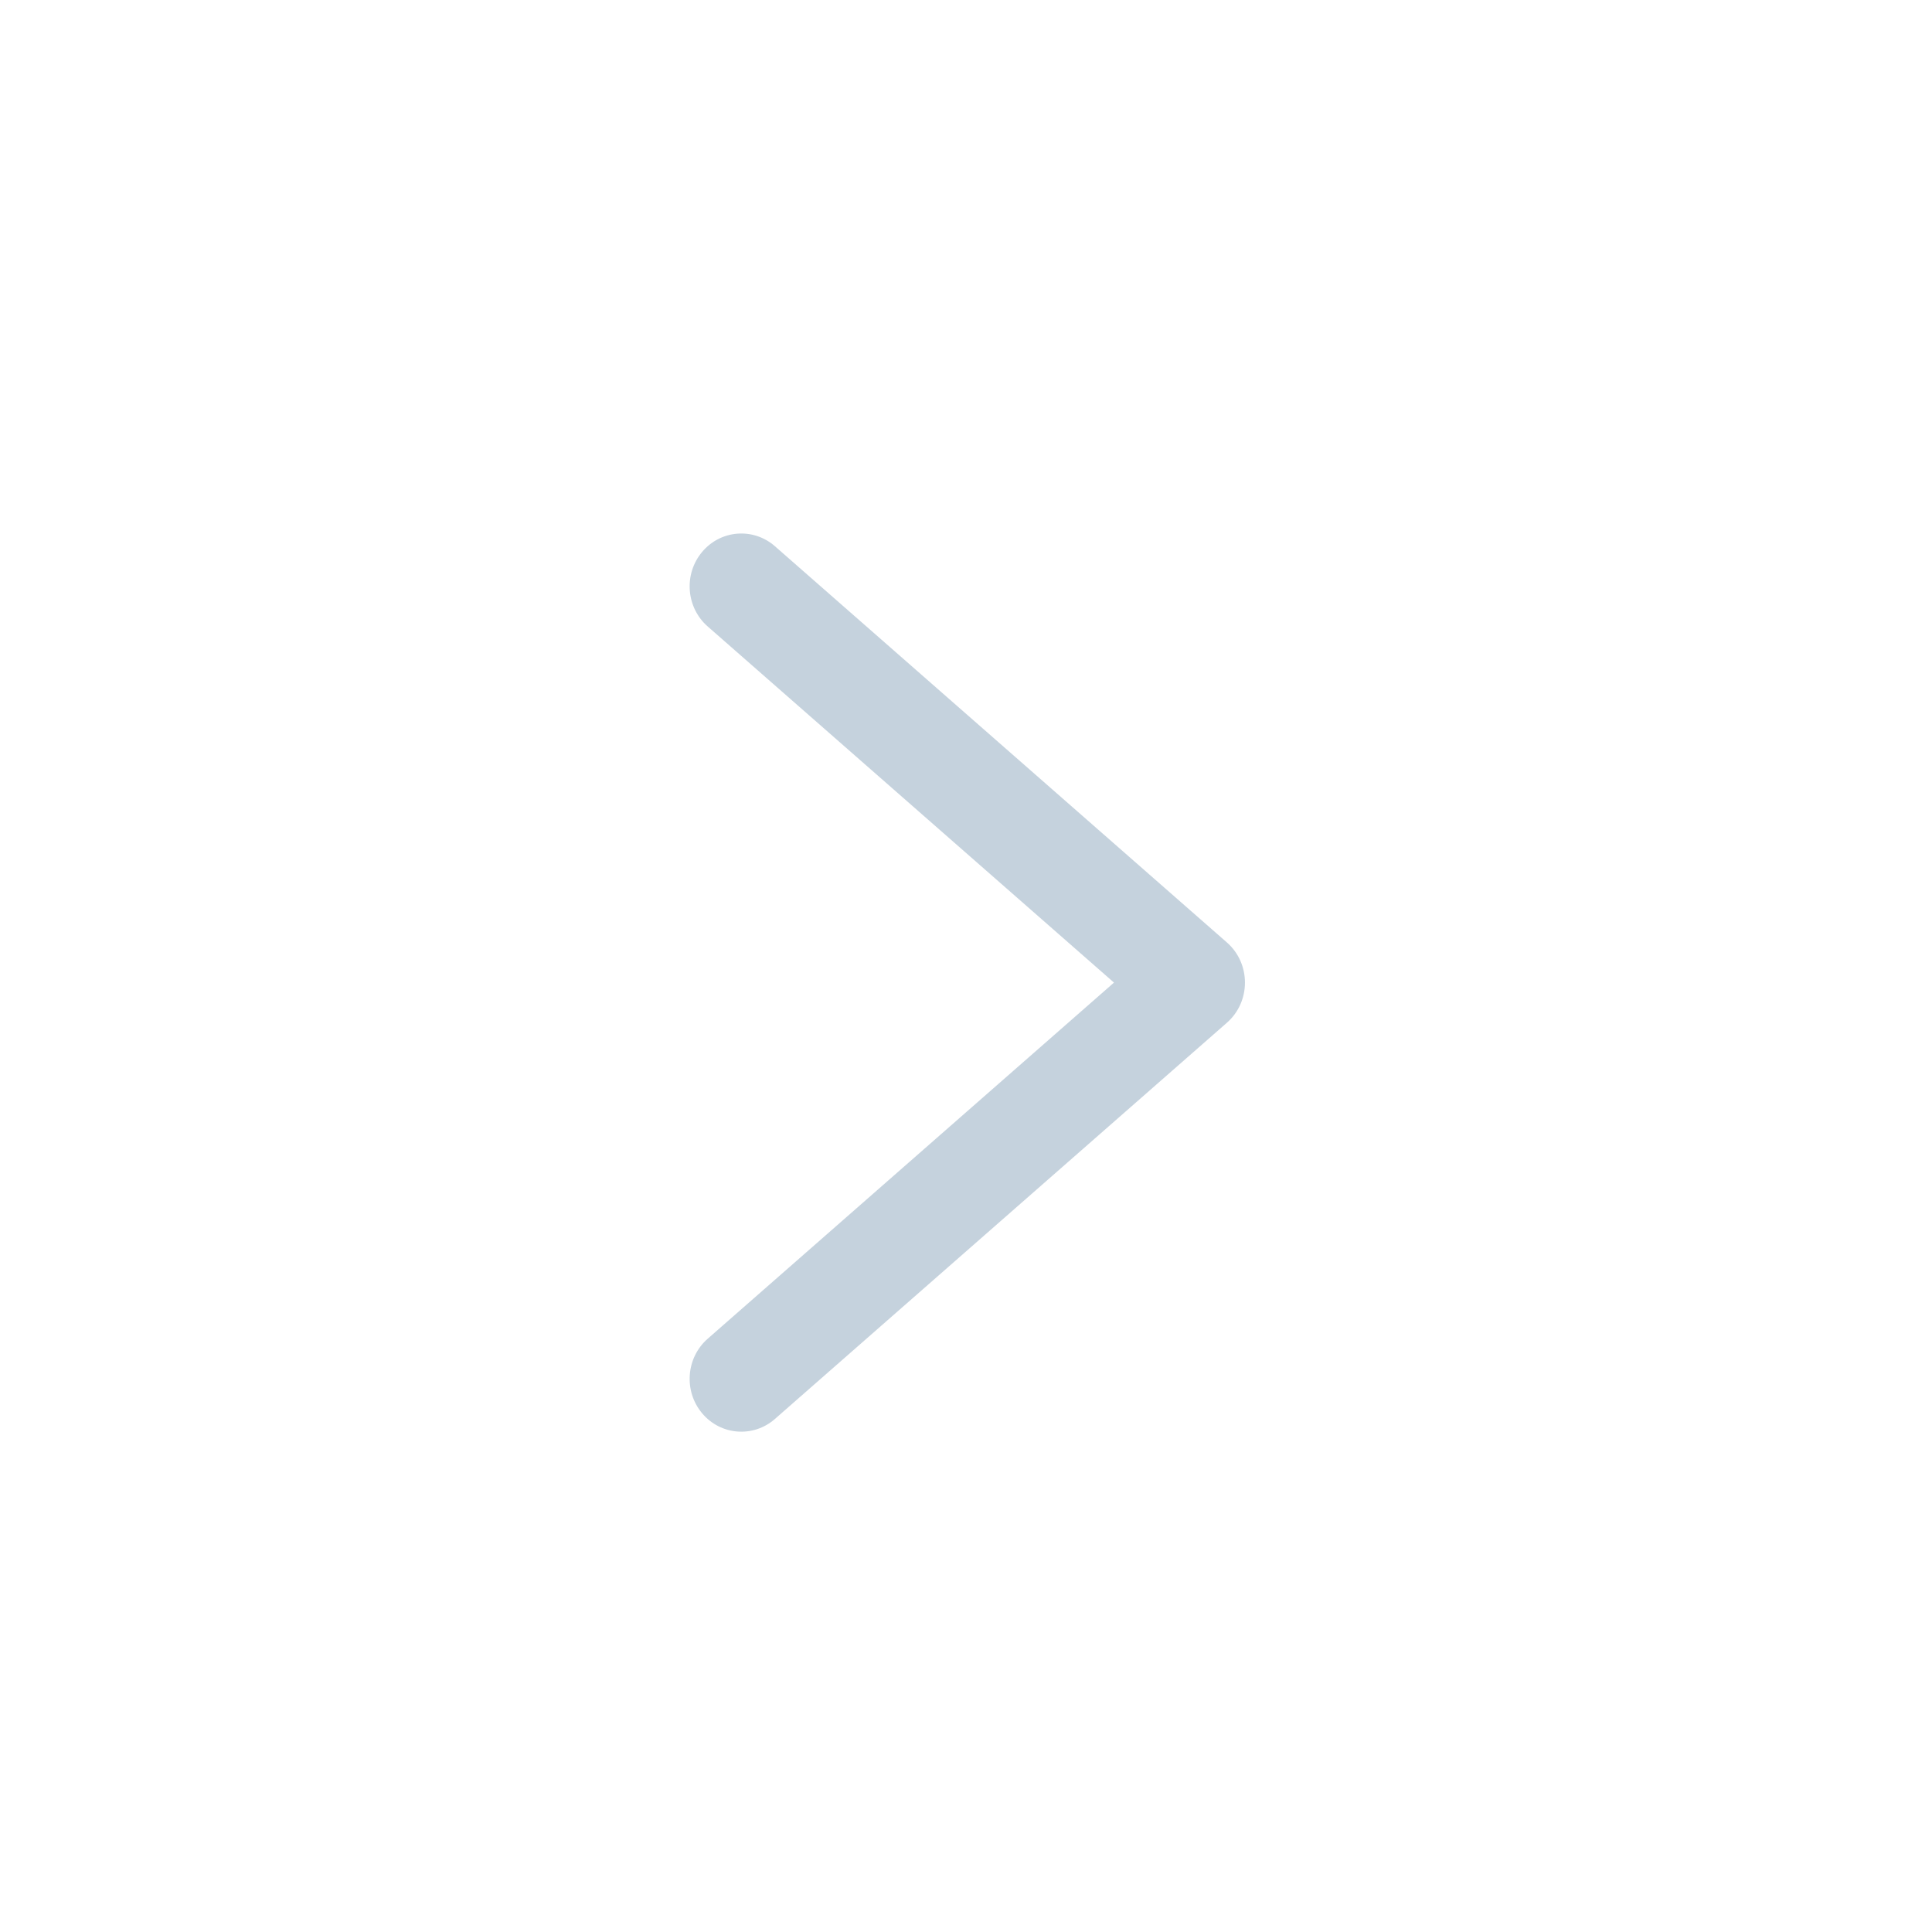
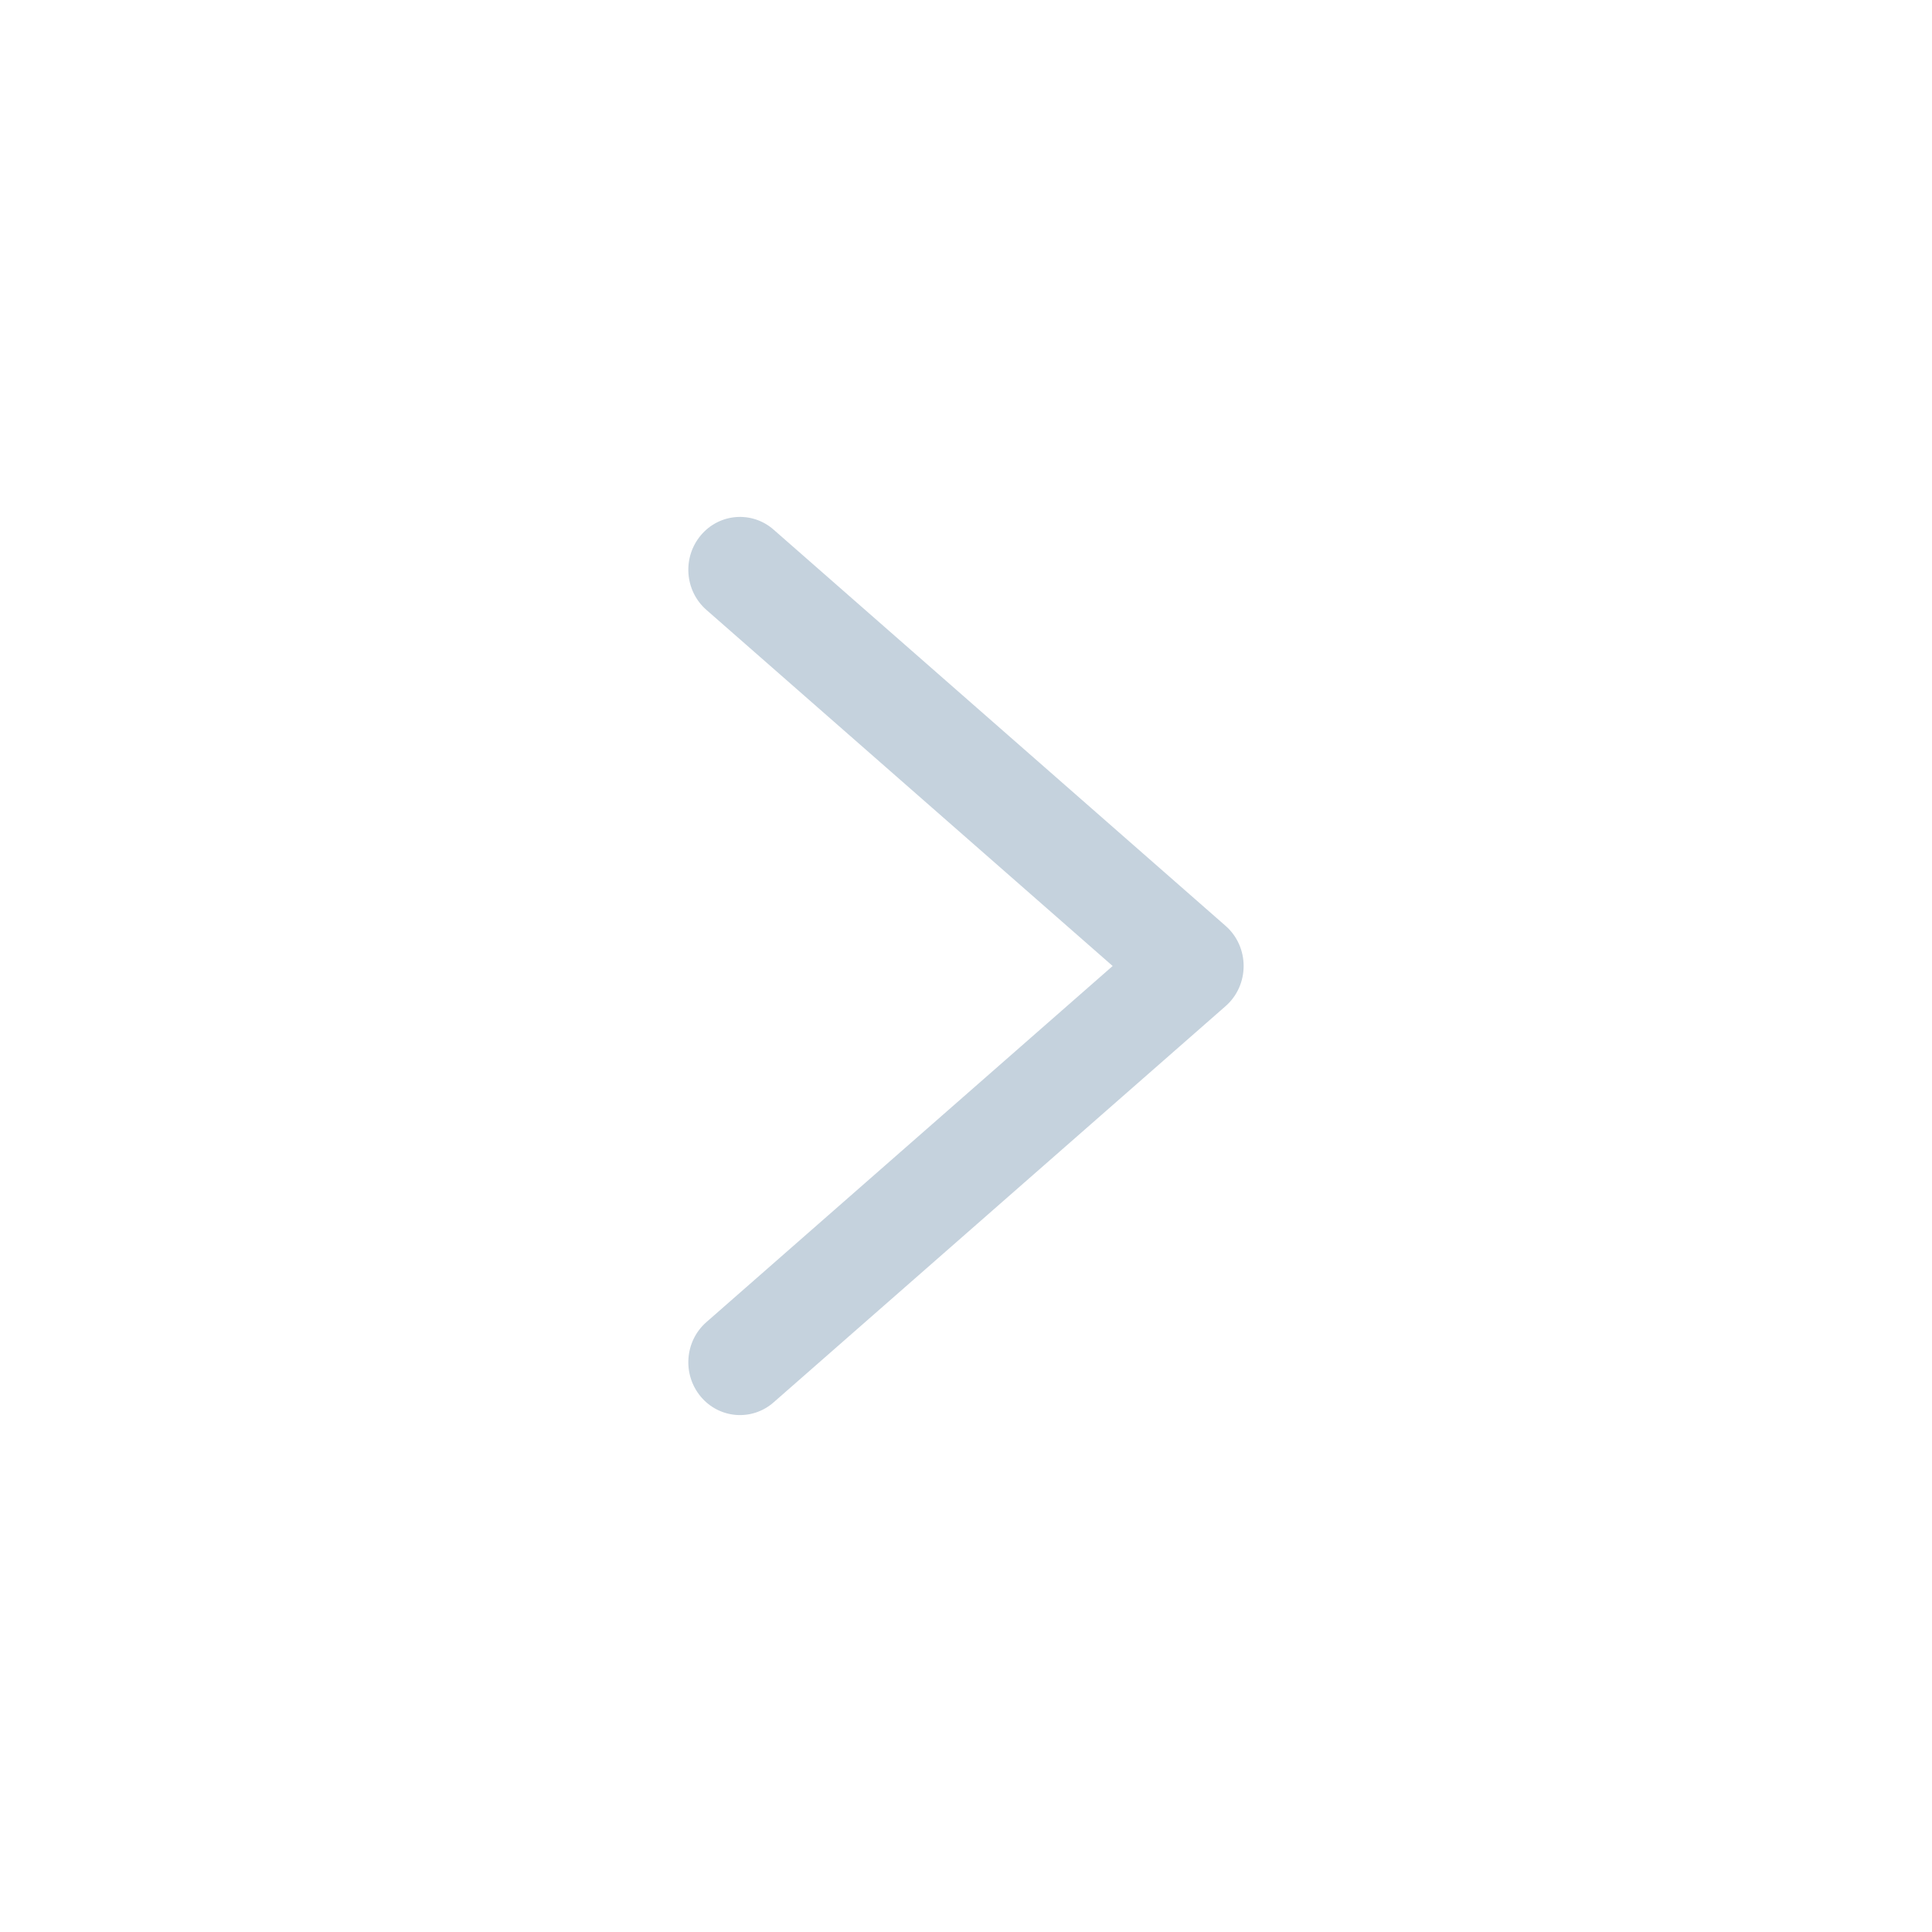
<svg xmlns="http://www.w3.org/2000/svg" width="22" height="22" viewBox="0 0 22 22">
-   <path fill="#C5D2DD" fill-rule="evenodd" d="M9.055,10.456 C9.271,10.703 9.651,10.732 9.904,10.52 C10.156,10.309 10.185,9.937 9.969,9.691 L5.457,4.544 C5.217,4.27 4.783,4.27 4.543,4.544 L0.031,9.691 C-0.185,9.937 -0.156,10.309 0.096,10.52 C0.349,10.732 0.729,10.703 0.945,10.456 L5,5.83 L9.055,10.456 Z" transform="rotate(90 6.163 12.352)" />
+   <path fill="#C5D2DD" fill-rule="evenodd" d="M8.055,8.456 C8.271,8.703 8.651,8.732 8.904,8.52 C9.156,8.309 9.185,7.937 8.969,7.691 L4.457,2.544 C4.217,2.27 3.783,2.27 3.543,2.544 L-0.969,7.691 C-1.185,7.937 -1.156,8.309 -0.904,8.52 C-0.651,8.732 -0.271,8.703 -0.055,8.456 L4,3.83 L8.055,8.456 Z" transform="rotate(90 4.75 11.75)" />
</svg>
